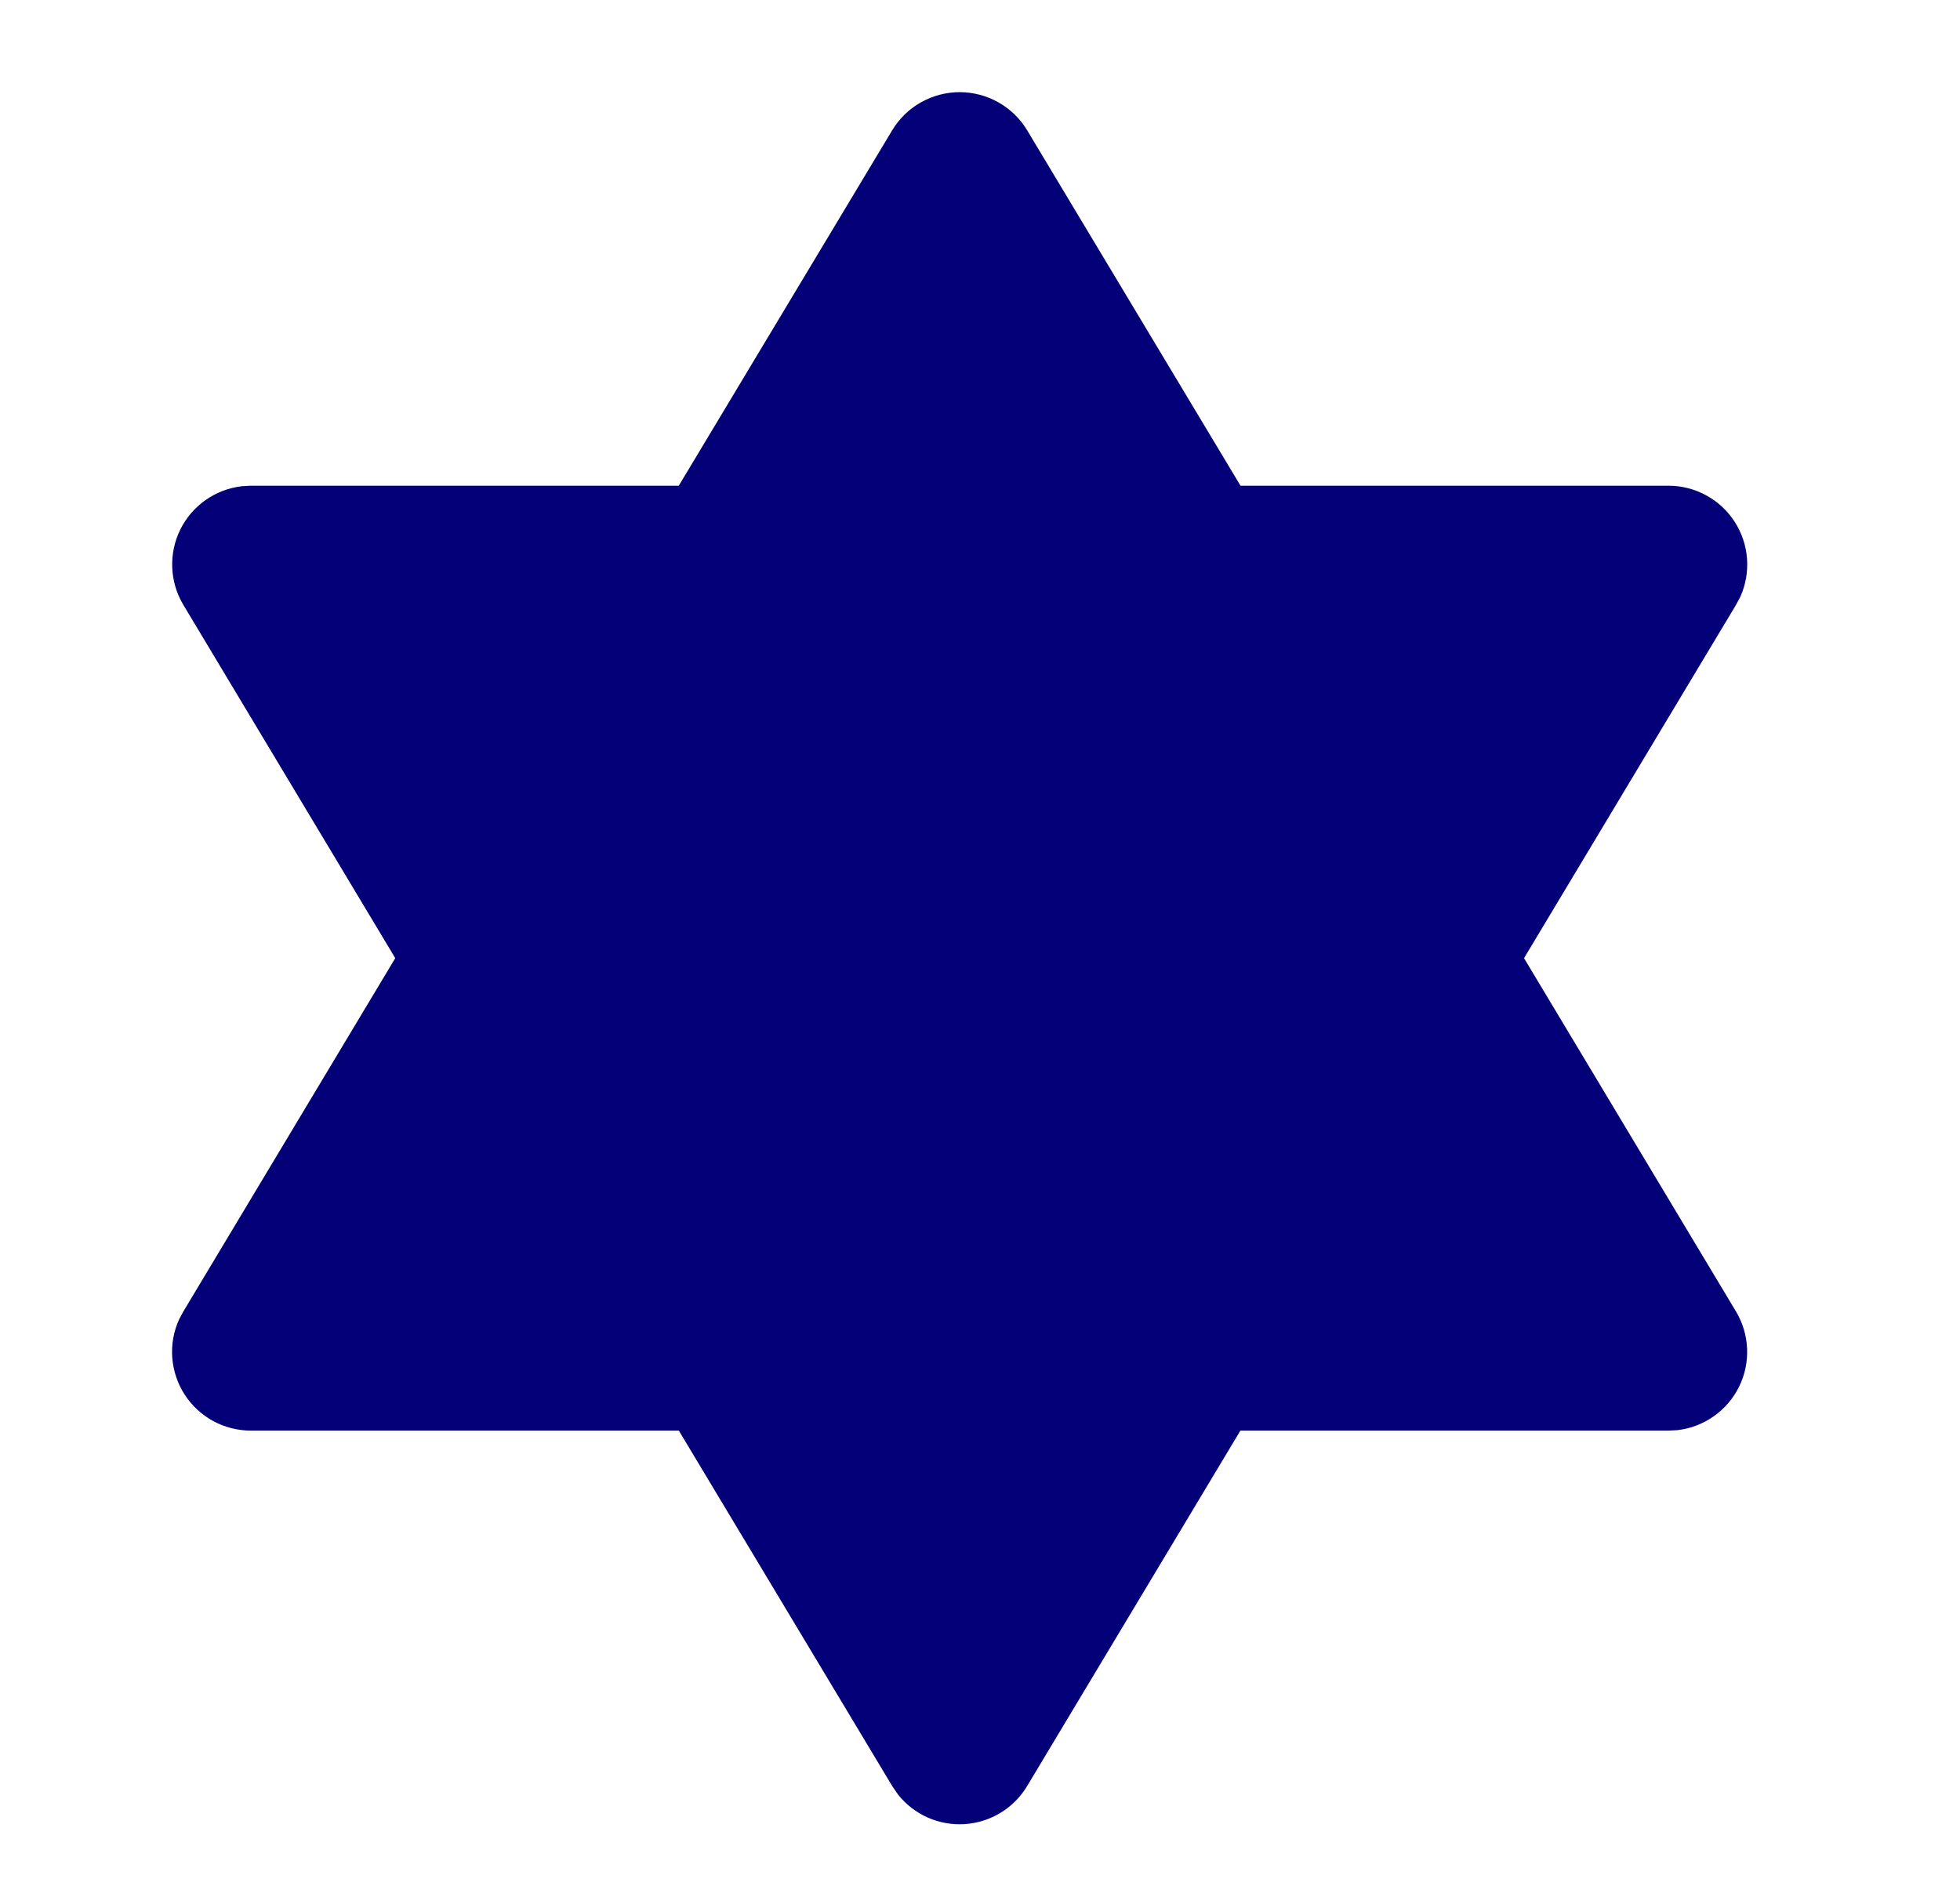
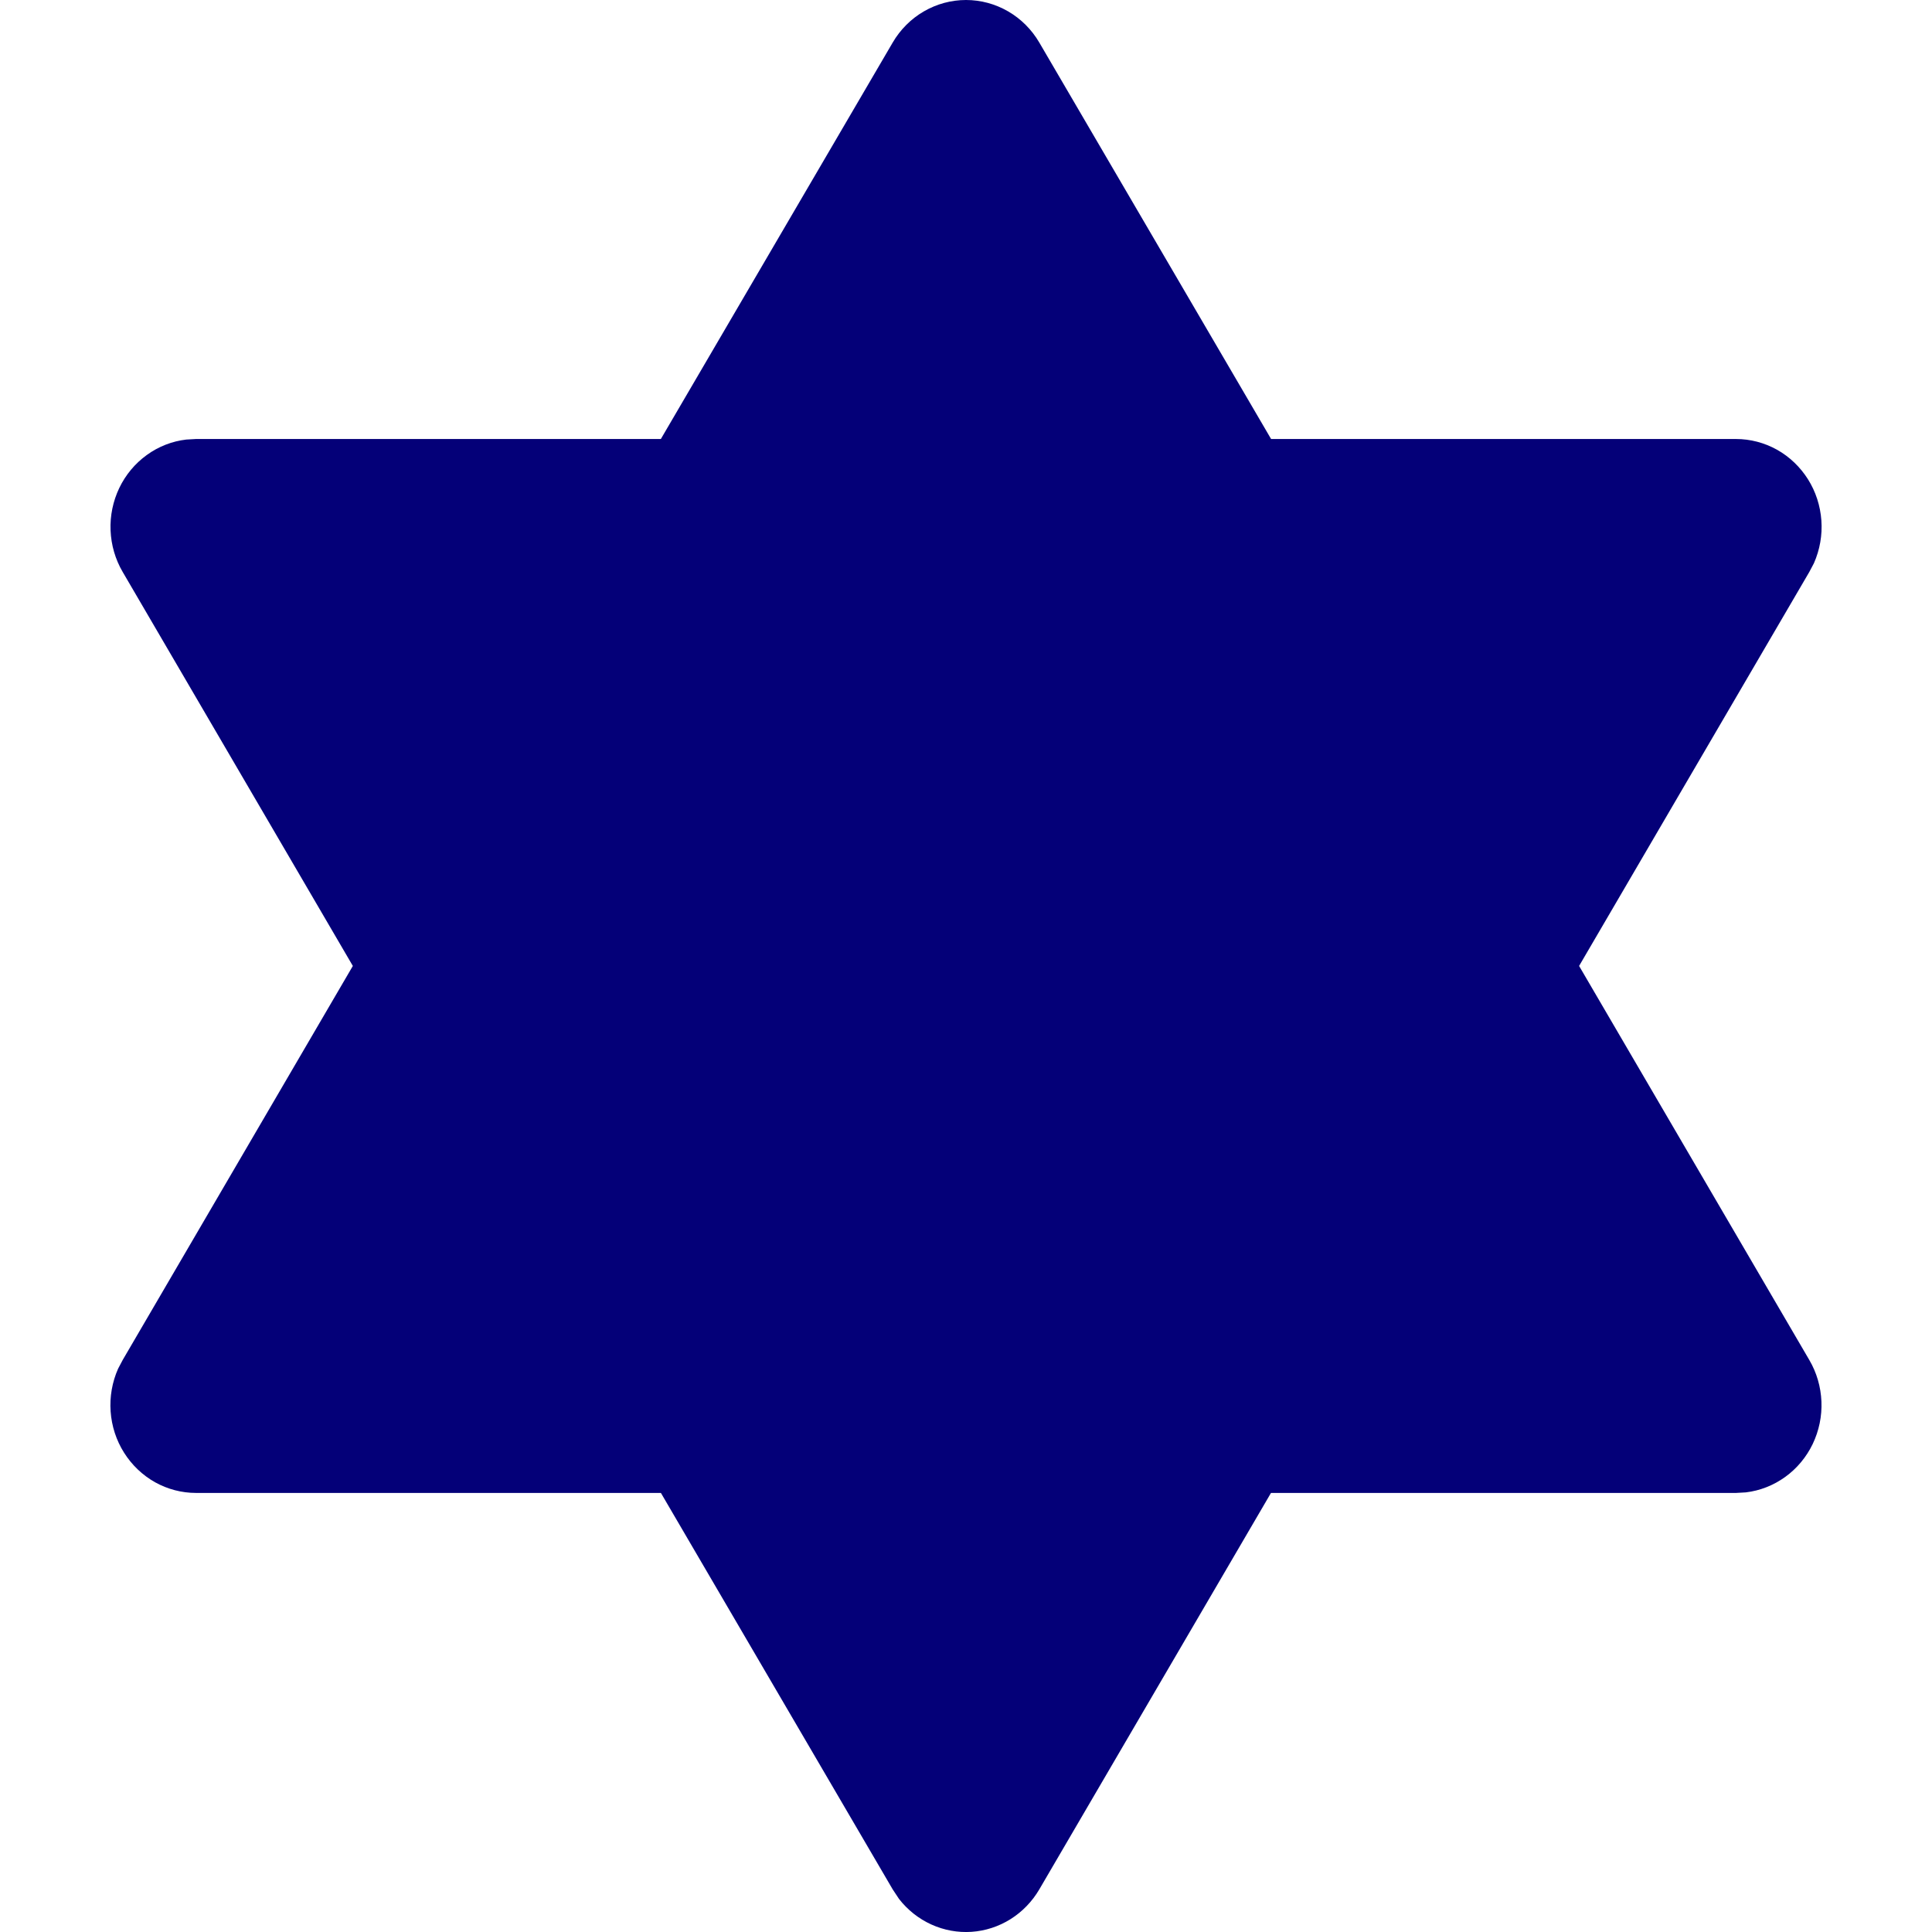
- <svg xmlns="http://www.w3.org/2000/svg" width="35" height="34" viewBox="0 0 35 34" fill="none">
-   <path d="M12.121 8.675H4.48L4.32 8.684C4.086 8.711 3.863 8.796 3.671 8.931C3.478 9.067 3.323 9.248 3.219 9.459C3.115 9.67 3.066 9.904 3.076 10.139C3.085 10.374 3.154 10.603 3.275 10.805L7.058 17.113L3.275 23.422L3.199 23.563C3.101 23.777 3.059 24.012 3.076 24.247C3.094 24.482 3.169 24.709 3.297 24.907C3.424 25.104 3.6 25.267 3.806 25.38C4.013 25.492 4.245 25.551 4.48 25.551H12.122L15.932 31.899L16.036 32.051C16.177 32.229 16.36 32.37 16.567 32.462C16.775 32.554 17.002 32.594 17.229 32.579C17.455 32.564 17.675 32.494 17.869 32.376C18.063 32.258 18.225 32.094 18.342 31.899L22.15 25.551H29.794L29.954 25.543C30.188 25.516 30.411 25.431 30.603 25.295C30.795 25.16 30.951 24.978 31.055 24.767C31.159 24.556 31.208 24.323 31.198 24.087C31.188 23.852 31.12 23.624 30.999 23.422L27.215 17.113L30.999 10.805L31.075 10.664C31.172 10.45 31.214 10.214 31.197 9.98C31.18 9.745 31.104 9.518 30.977 9.32C30.849 9.122 30.674 8.959 30.468 8.847C30.261 8.734 30.029 8.675 29.794 8.675H22.152L18.342 2.327C18.217 2.119 18.04 1.947 17.829 1.828C17.618 1.709 17.38 1.646 17.137 1.646C16.894 1.646 16.656 1.709 16.445 1.828C16.233 1.947 16.057 2.119 15.932 2.327L12.121 8.675Z" fill="#040078" />
+ <svg xmlns="http://www.w3.org/2000/svg" width="35" height="35" viewBox="0 0 35 35" fill="none">
+   <path d="M11.972 7.953H3.551L3.374 7.963C3.117 7.993 2.871 8.089 2.659 8.243C2.447 8.396 2.276 8.601 2.161 8.84C2.047 9.079 1.992 9.343 2.003 9.609C2.014 9.875 2.089 10.134 2.223 10.362L6.392 17.499L2.223 24.637L2.139 24.796C2.032 25.038 1.985 25.305 2.004 25.57C2.023 25.836 2.106 26.093 2.247 26.316C2.388 26.54 2.581 26.724 2.808 26.852C3.036 26.979 3.292 27.046 3.551 27.046H11.973L16.172 34.228L16.286 34.4C16.442 34.601 16.643 34.76 16.872 34.864C17.101 34.968 17.351 35.014 17.601 34.997C17.851 34.98 18.093 34.901 18.307 34.767C18.52 34.633 18.699 34.448 18.828 34.228L23.025 27.046H31.449L31.626 27.036C31.883 27.006 32.129 26.909 32.341 26.756C32.553 26.603 32.724 26.398 32.839 26.159C32.953 25.92 33.008 25.656 32.997 25.39C32.986 25.124 32.911 24.865 32.777 24.637L28.607 17.499L32.777 10.362L32.861 10.203C32.968 9.96 33.015 9.694 32.996 9.429C32.977 9.163 32.894 8.906 32.753 8.682C32.612 8.459 32.419 8.274 32.192 8.147C31.964 8.02 31.708 7.953 31.449 7.953H23.027L18.828 0.771C18.691 0.536 18.496 0.341 18.263 0.206C18.03 0.071 17.767 0 17.5 0C17.233 0 16.97 0.071 16.737 0.206C16.504 0.341 16.309 0.536 16.172 0.771L11.972 7.953Z" fill="#040078" />
</svg>
